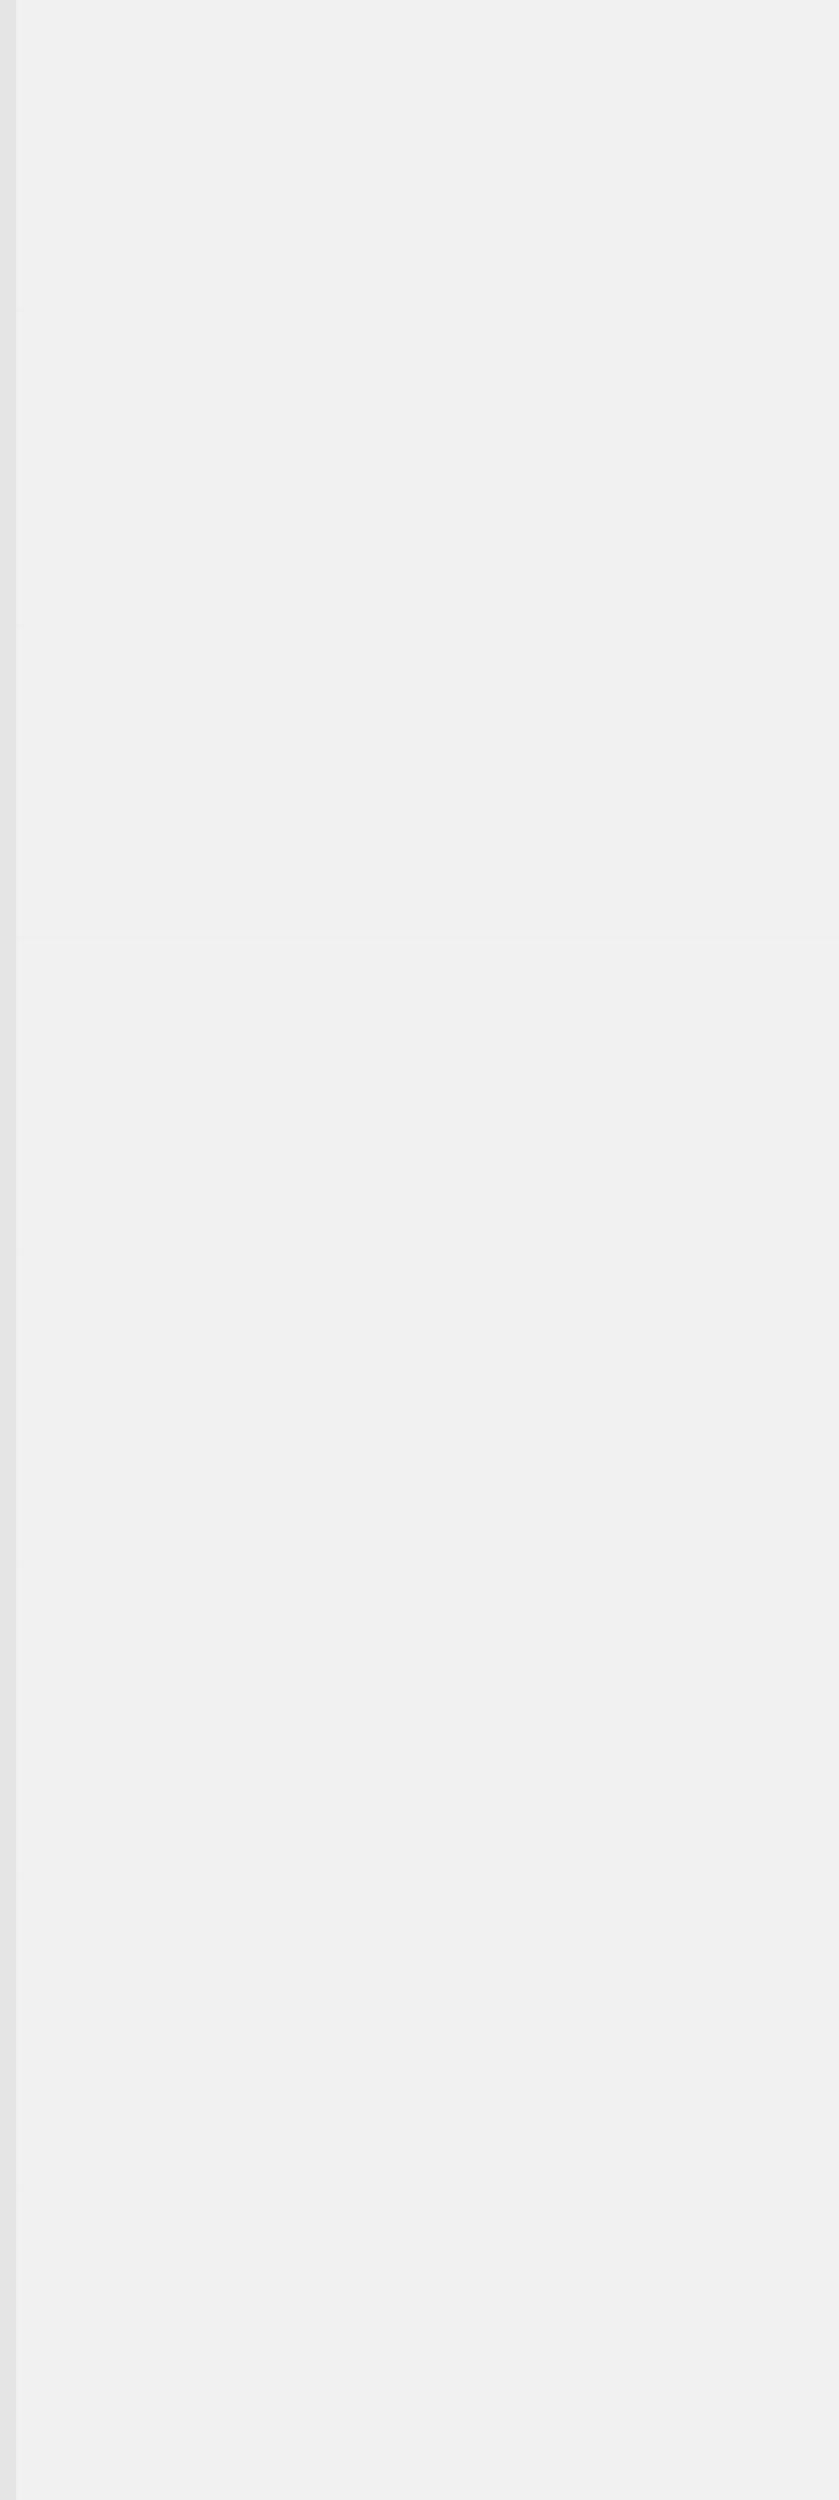
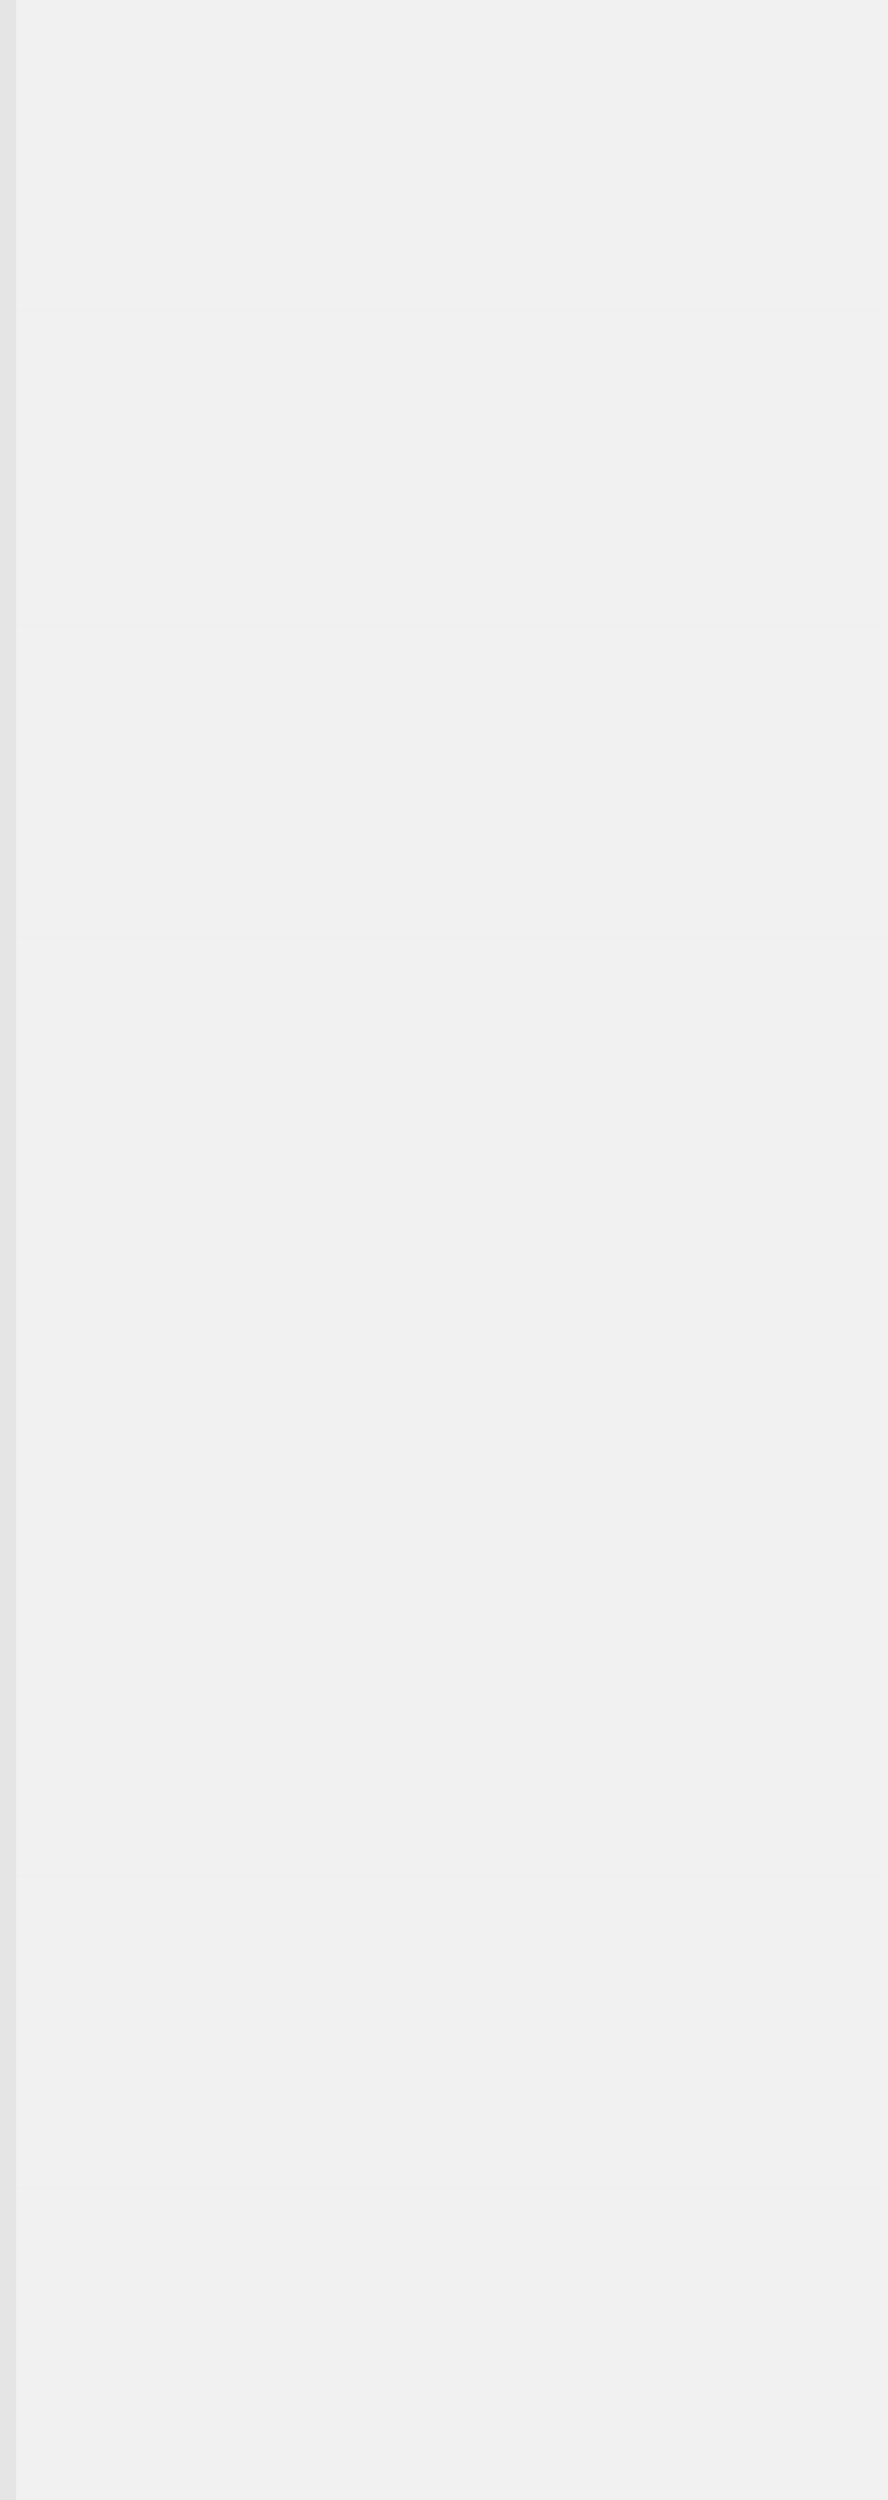
- <svg xmlns="http://www.w3.org/2000/svg" width="100%" height="100%" viewBox="0 0 260 775" version="1.1" style="fill-rule:evenodd;clip-rule:evenodd;stroke-linejoin:round;stroke-miterlimit:2;">
-   <path d="M 5 485 H 259.999 V 581 H 5 V 485 Z" style="fill:white;fill-opacity:0.1;" />
-   <path d="M 5 582 H 259.999 V 678 H 5 V 582 Z" style="fill:white;fill-opacity:0.1;" />
-   <path d="M 5 679 H 259.999 V 775 H 5 V 679 Z" style="fill:white;fill-opacity:0.1;" />
-   <path d="M 5 0 H 259.999 V 96 H 5 V 0 Z" style="fill:white;fill-opacity:0.1;" />
+ <svg xmlns="http://www.w3.org/2000/svg" width="100%" height="100%" viewBox="0 0 275 775" version="1.1" style="fill-rule:evenodd;clip-rule:evenodd;stroke-linejoin:round;stroke-miterlimit:2;">
+   <path d="M 5 485 L 275 485 L 275 581 L 5 581 L 5 485 Z" style="fill:white;fill-opacity:0.1;" />
+   <path d="M 5 582 L 275 582 L 275 678 L 5 678 L 5 582 Z" style="fill:white;fill-opacity:0.1;" />
+   <path d="M 5 679 L 275 679 L 275 775 L 5 775 L 5 679 Z" style="fill:white;fill-opacity:0.1;" />
+   <path d="M 5 0 L 275 0 L 275 96 L 5 96 L 5 0 Z" style="fill:white;fill-opacity:0.1;" />
  <path d="M 0 -0.007 H 5 V 774.992 H 0 V -0.007 Z" style="fill-opacity: 0.05;" />
-   <path d="M 5 291 H 259.999 V 387 H 5 V 291 Z" style="fill:white;fill-opacity:0.1;" />
-   <path d="M 5 388 H 259.999 V 484 H 5 V 388 Z" style="fill:white;fill-opacity:0.1;" />
-   <path d="M 5 97 H 259.999 V 193 H 5 V 97 Z" style="fill:white;fill-opacity:0.1;" />
-   <path d="M 5 194 H 259.999 V 290 H 5 V 194 Z" style="fill:white;fill-opacity:0.1;" />
+   <path d="M 5 291 L 275 291 L 275 387 L 5 387 L 5 291 Z" style="fill:white;fill-opacity:0.1;" />
+   <path d="M 5 388 L 275 388 L 275 484 L 5 484 L 5 388 Z" style="fill:white;fill-opacity:0.1;" />
+   <path d="M 5 97 L 275 97 L 275 193 L 5 193 L 5 97 Z" style="fill:white;fill-opacity:0.1;" />
+   <path d="M 5 194 L 275 194 L 275 290 L 5 290 L 5 194 Z" style="fill:white;fill-opacity:0.1;" />
</svg>
